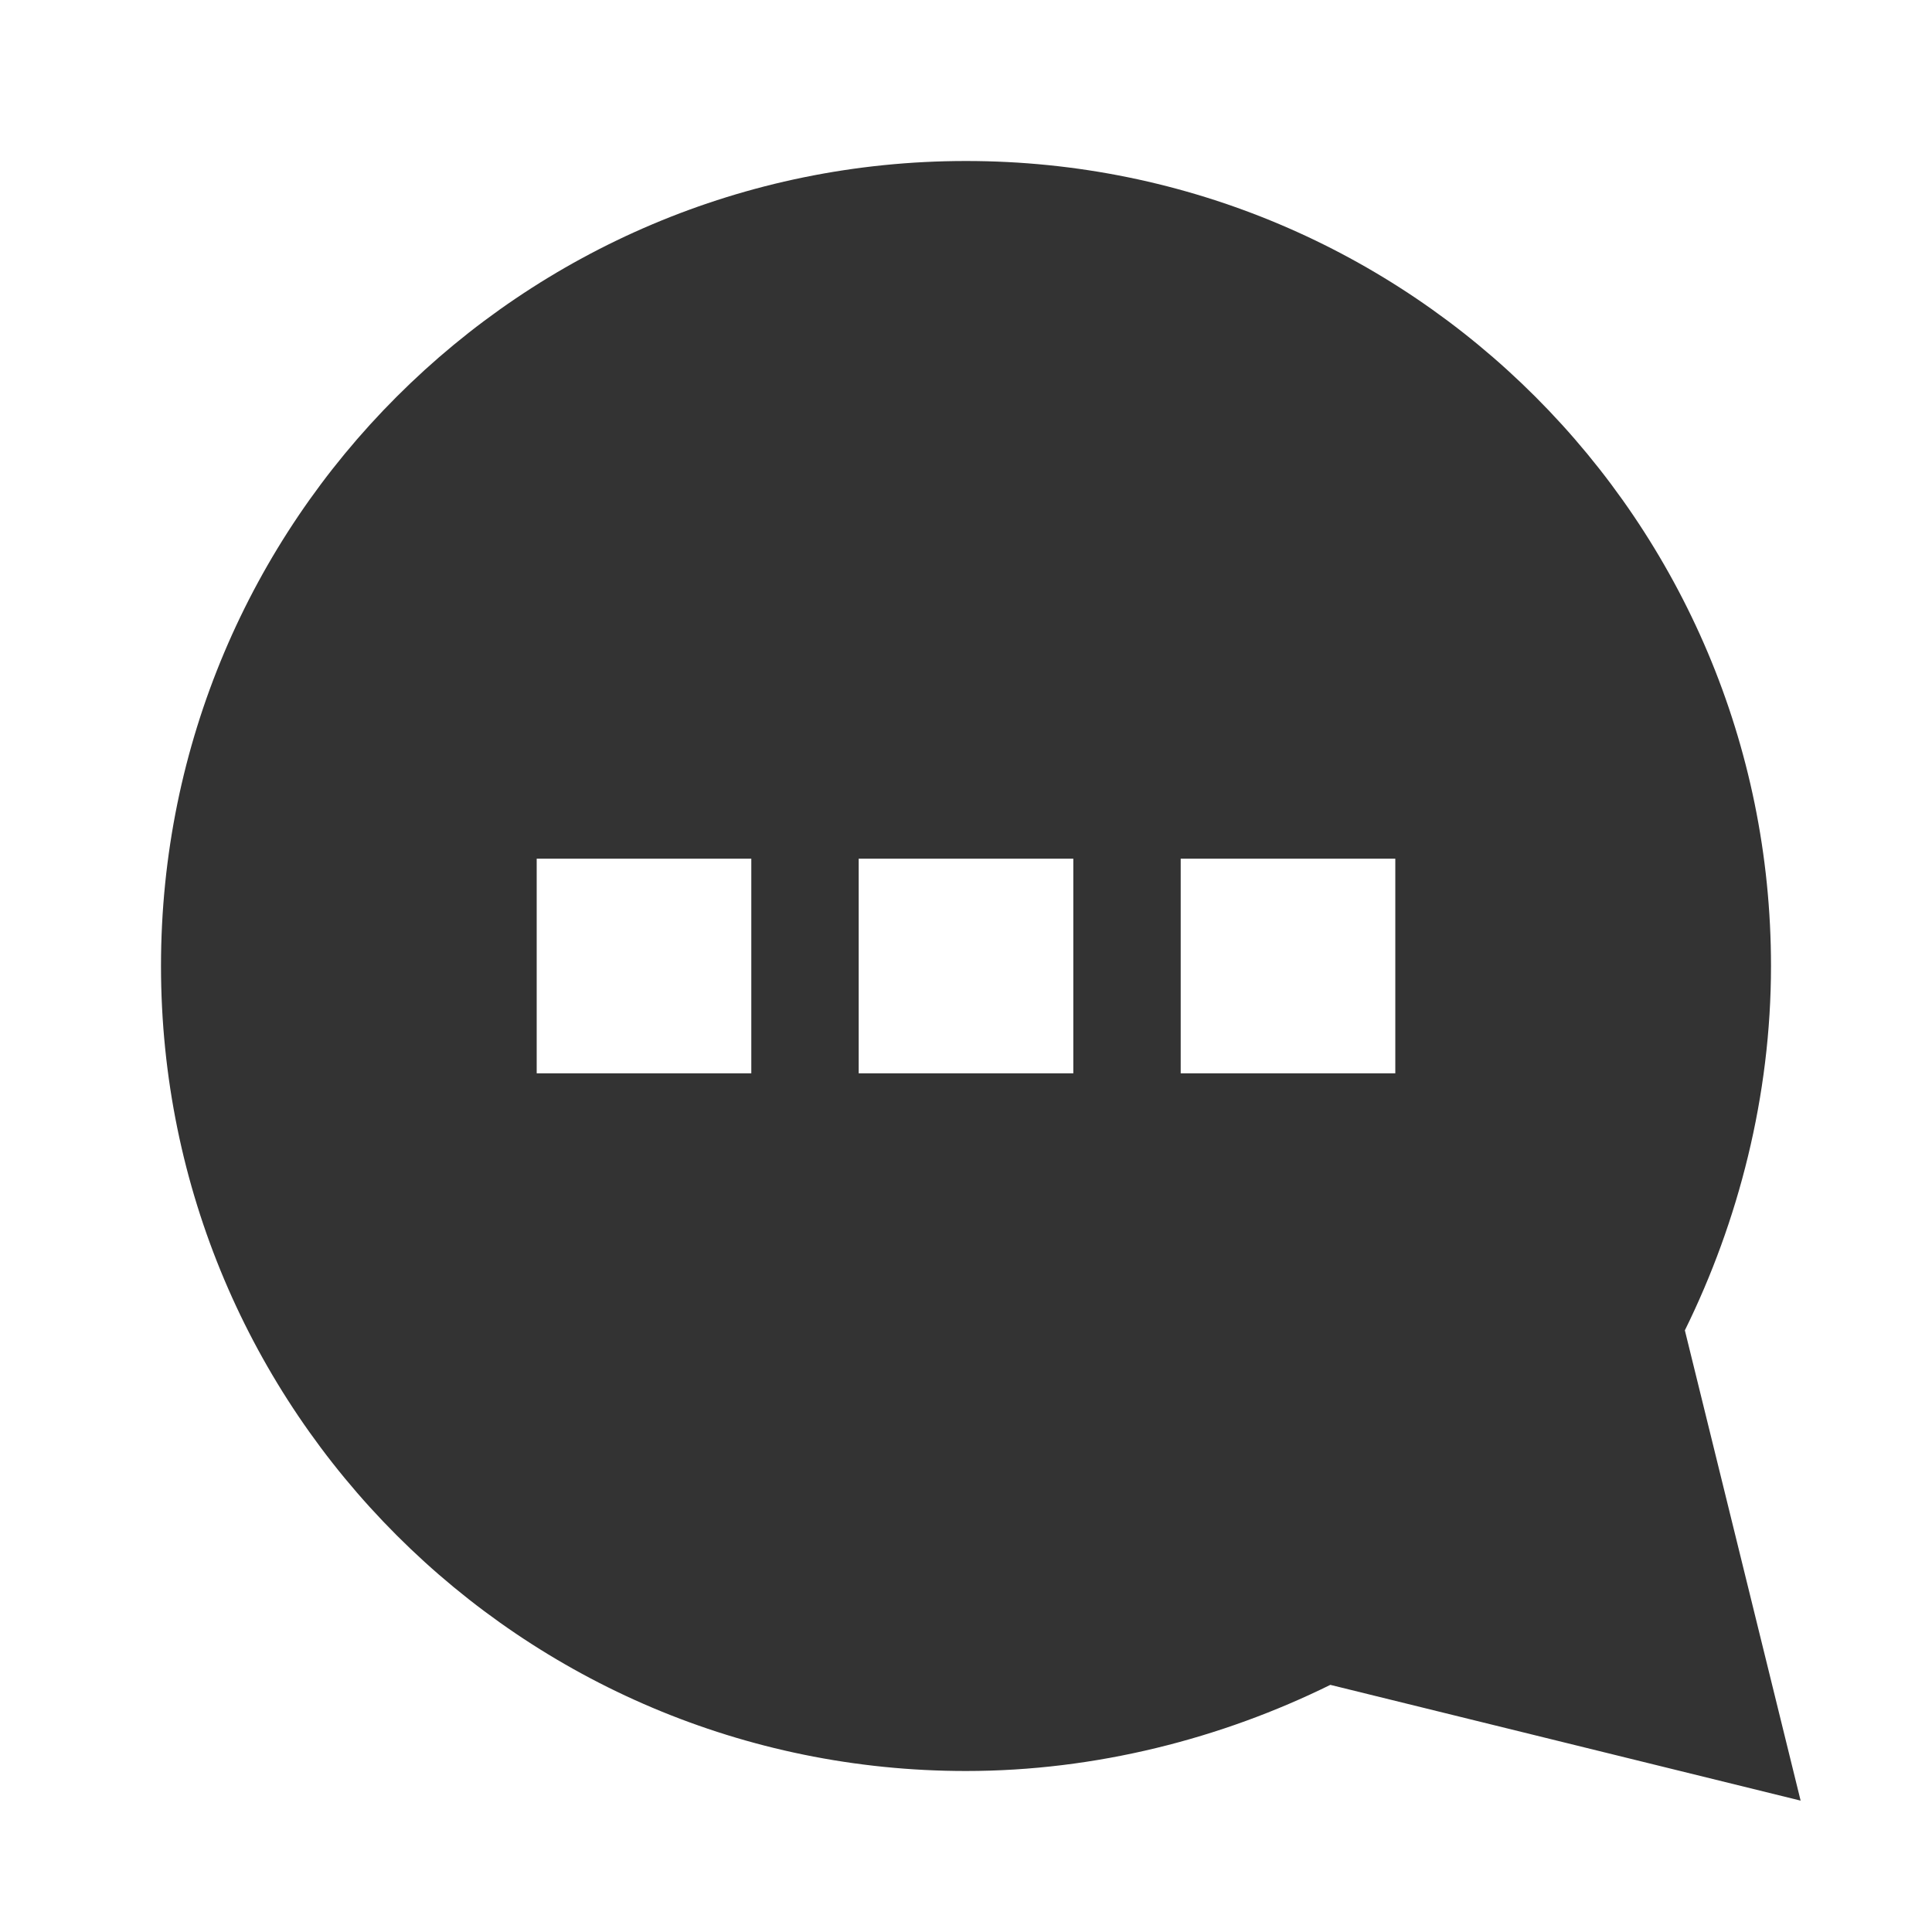
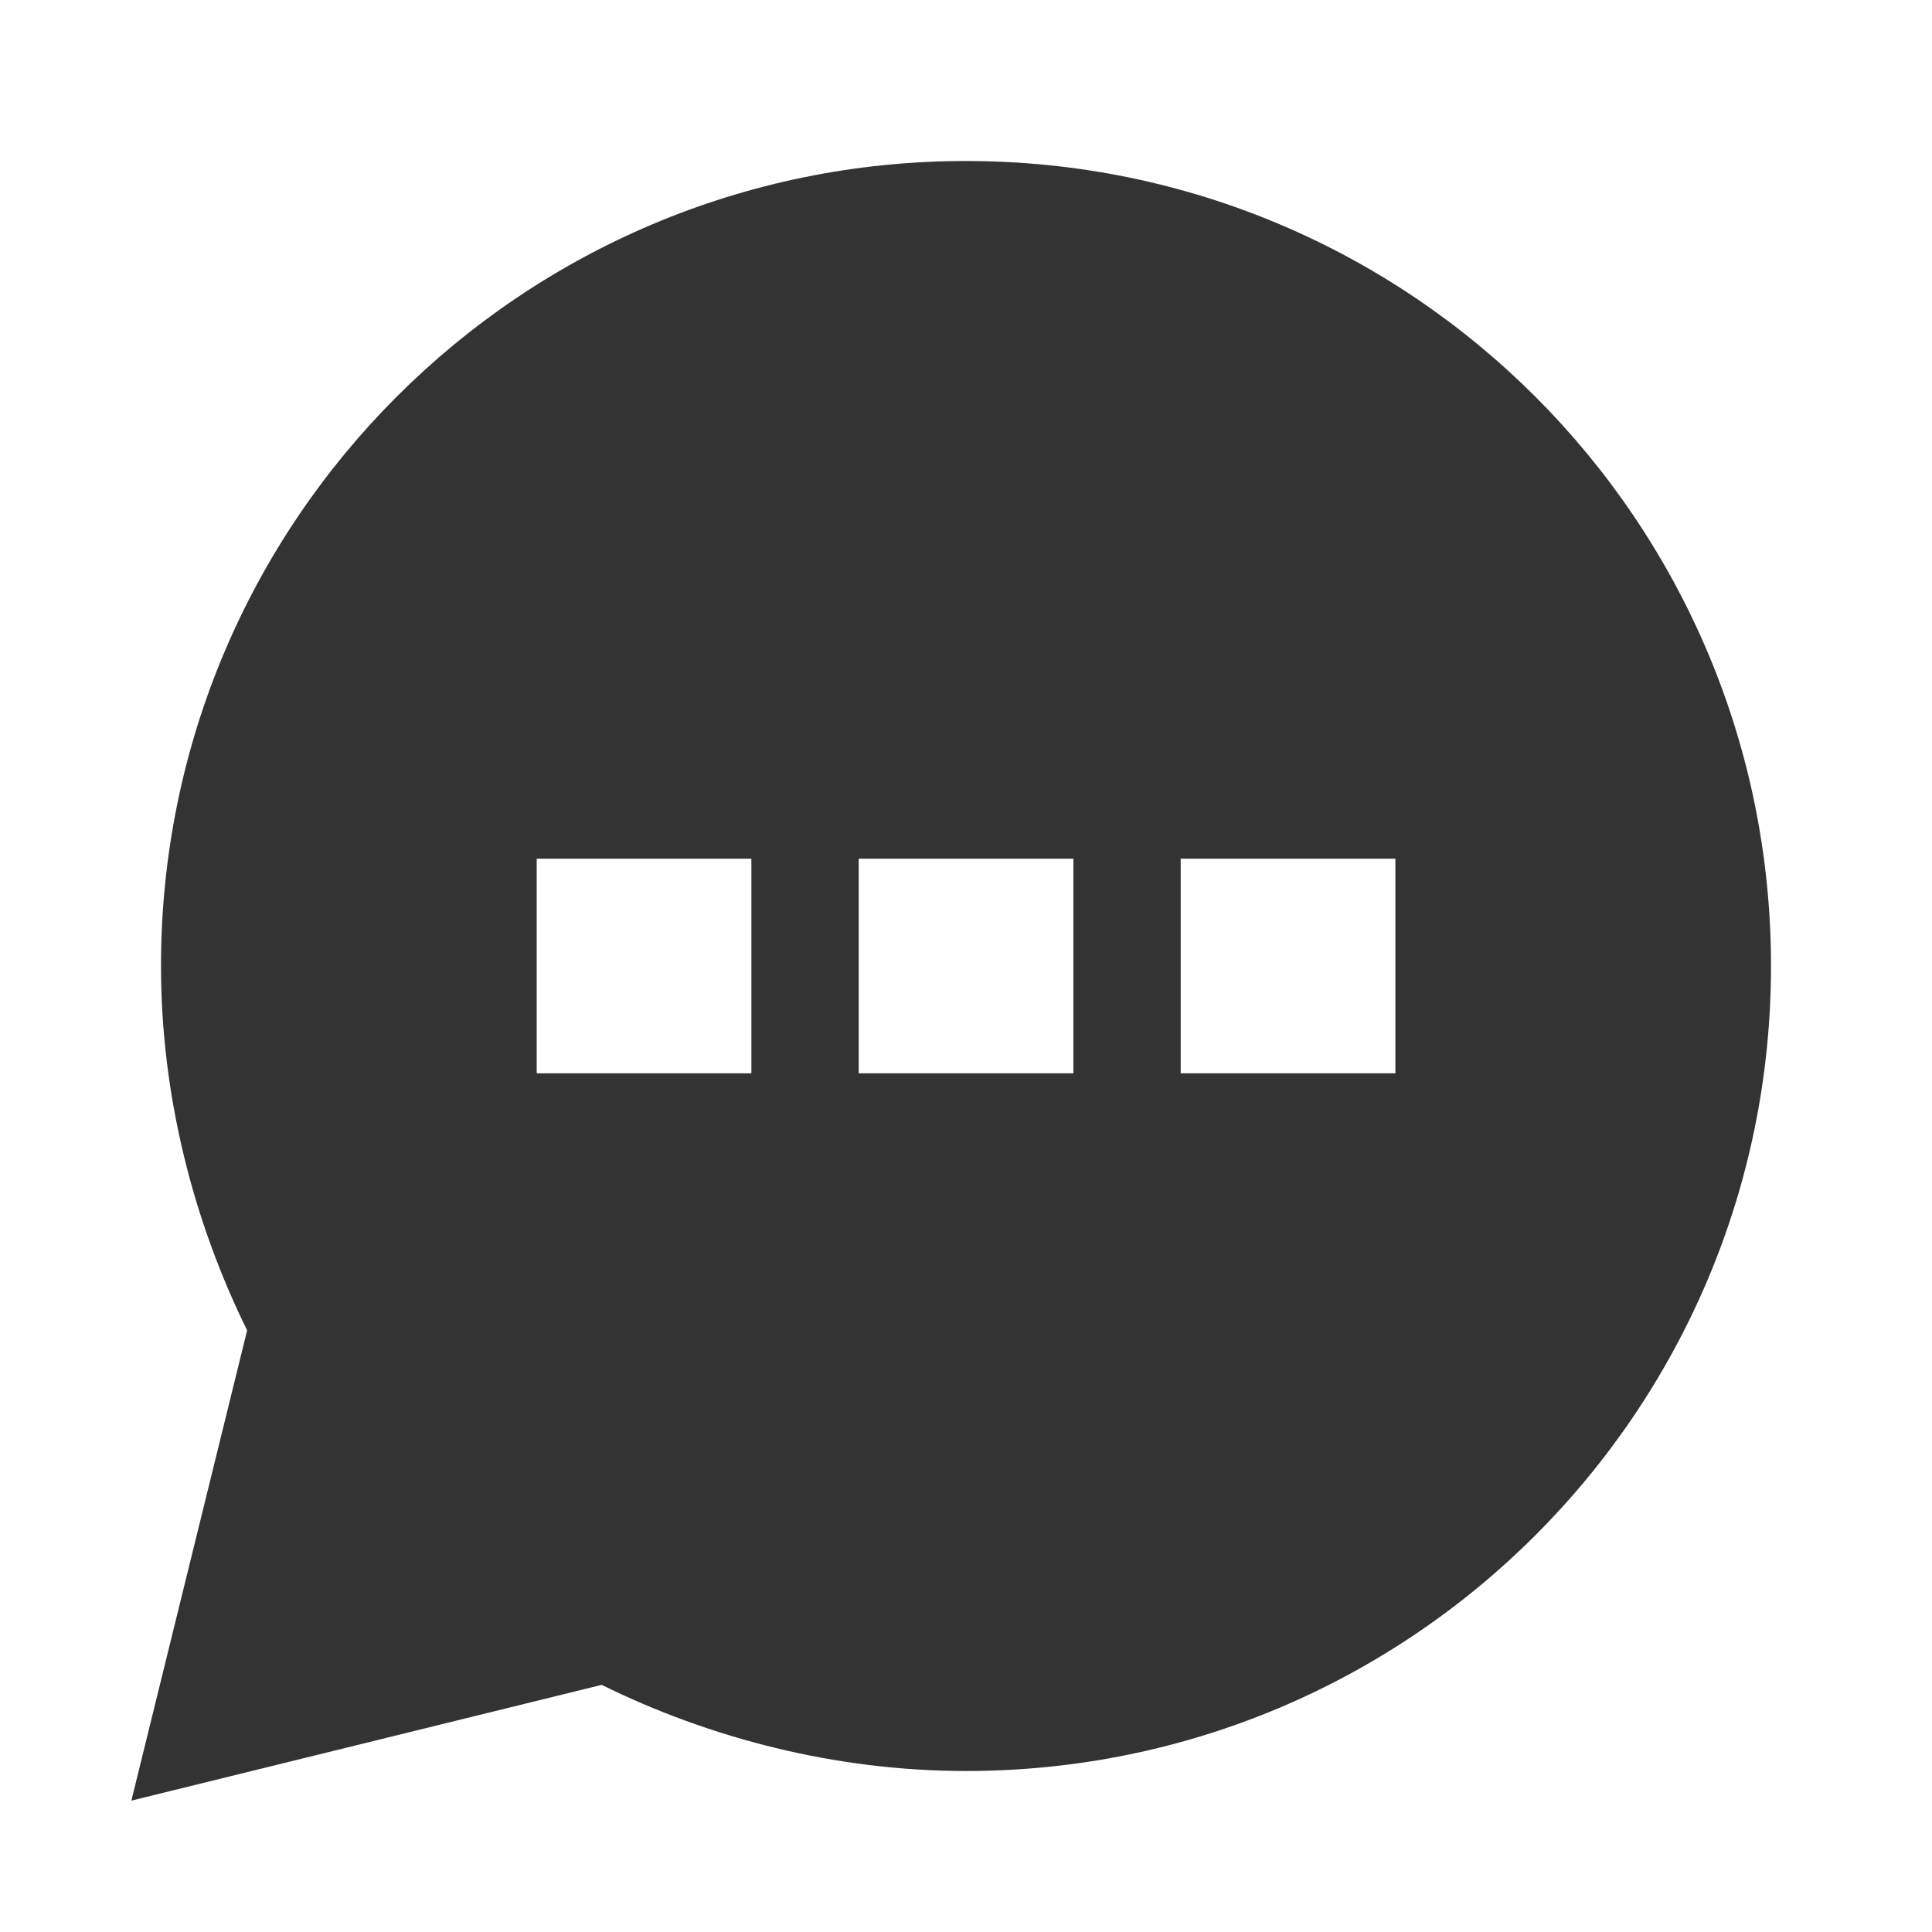
<svg xmlns="http://www.w3.org/2000/svg" width="24" height="24" viewBox="0 0 24 24" fill="none">
-   <path d="M2 12C2 17.526 6.474 22 12 22C13.614 22 15.175 21.596 16.526 20.93L22.368 22.368L20.93 16.526C21.596 15.175 22 13.614 22 12C22 6.474 17.526 2 12 2C6.474 2 2 6.474 2 12ZM6.667 13.333V10.667H9.333V13.333H6.667ZM10.667 13.333V10.667H13.333V13.333H10.667ZM14.667 13.333V10.667H17.333V13.333H14.667Z" fill="#333333" />
+   <path d="M1.632 22.368L7.474 20.93C8.825 21.596 10.386 22 12 22C17.527 22 22 17.526 22 12C22 6.474 17.527 2 12 2C6.474 2 2 6.474 2 12C2 13.614 2.404 15.175 3.07 16.526L1.632 22.368ZM6.667 13.333V10.667H9.334V13.333H6.667ZM10.667 13.333V10.667H13.334V13.333H10.667ZM14.667 13.333V10.667H17.334V13.333H14.667Z" fill="#333333" />
</svg>
